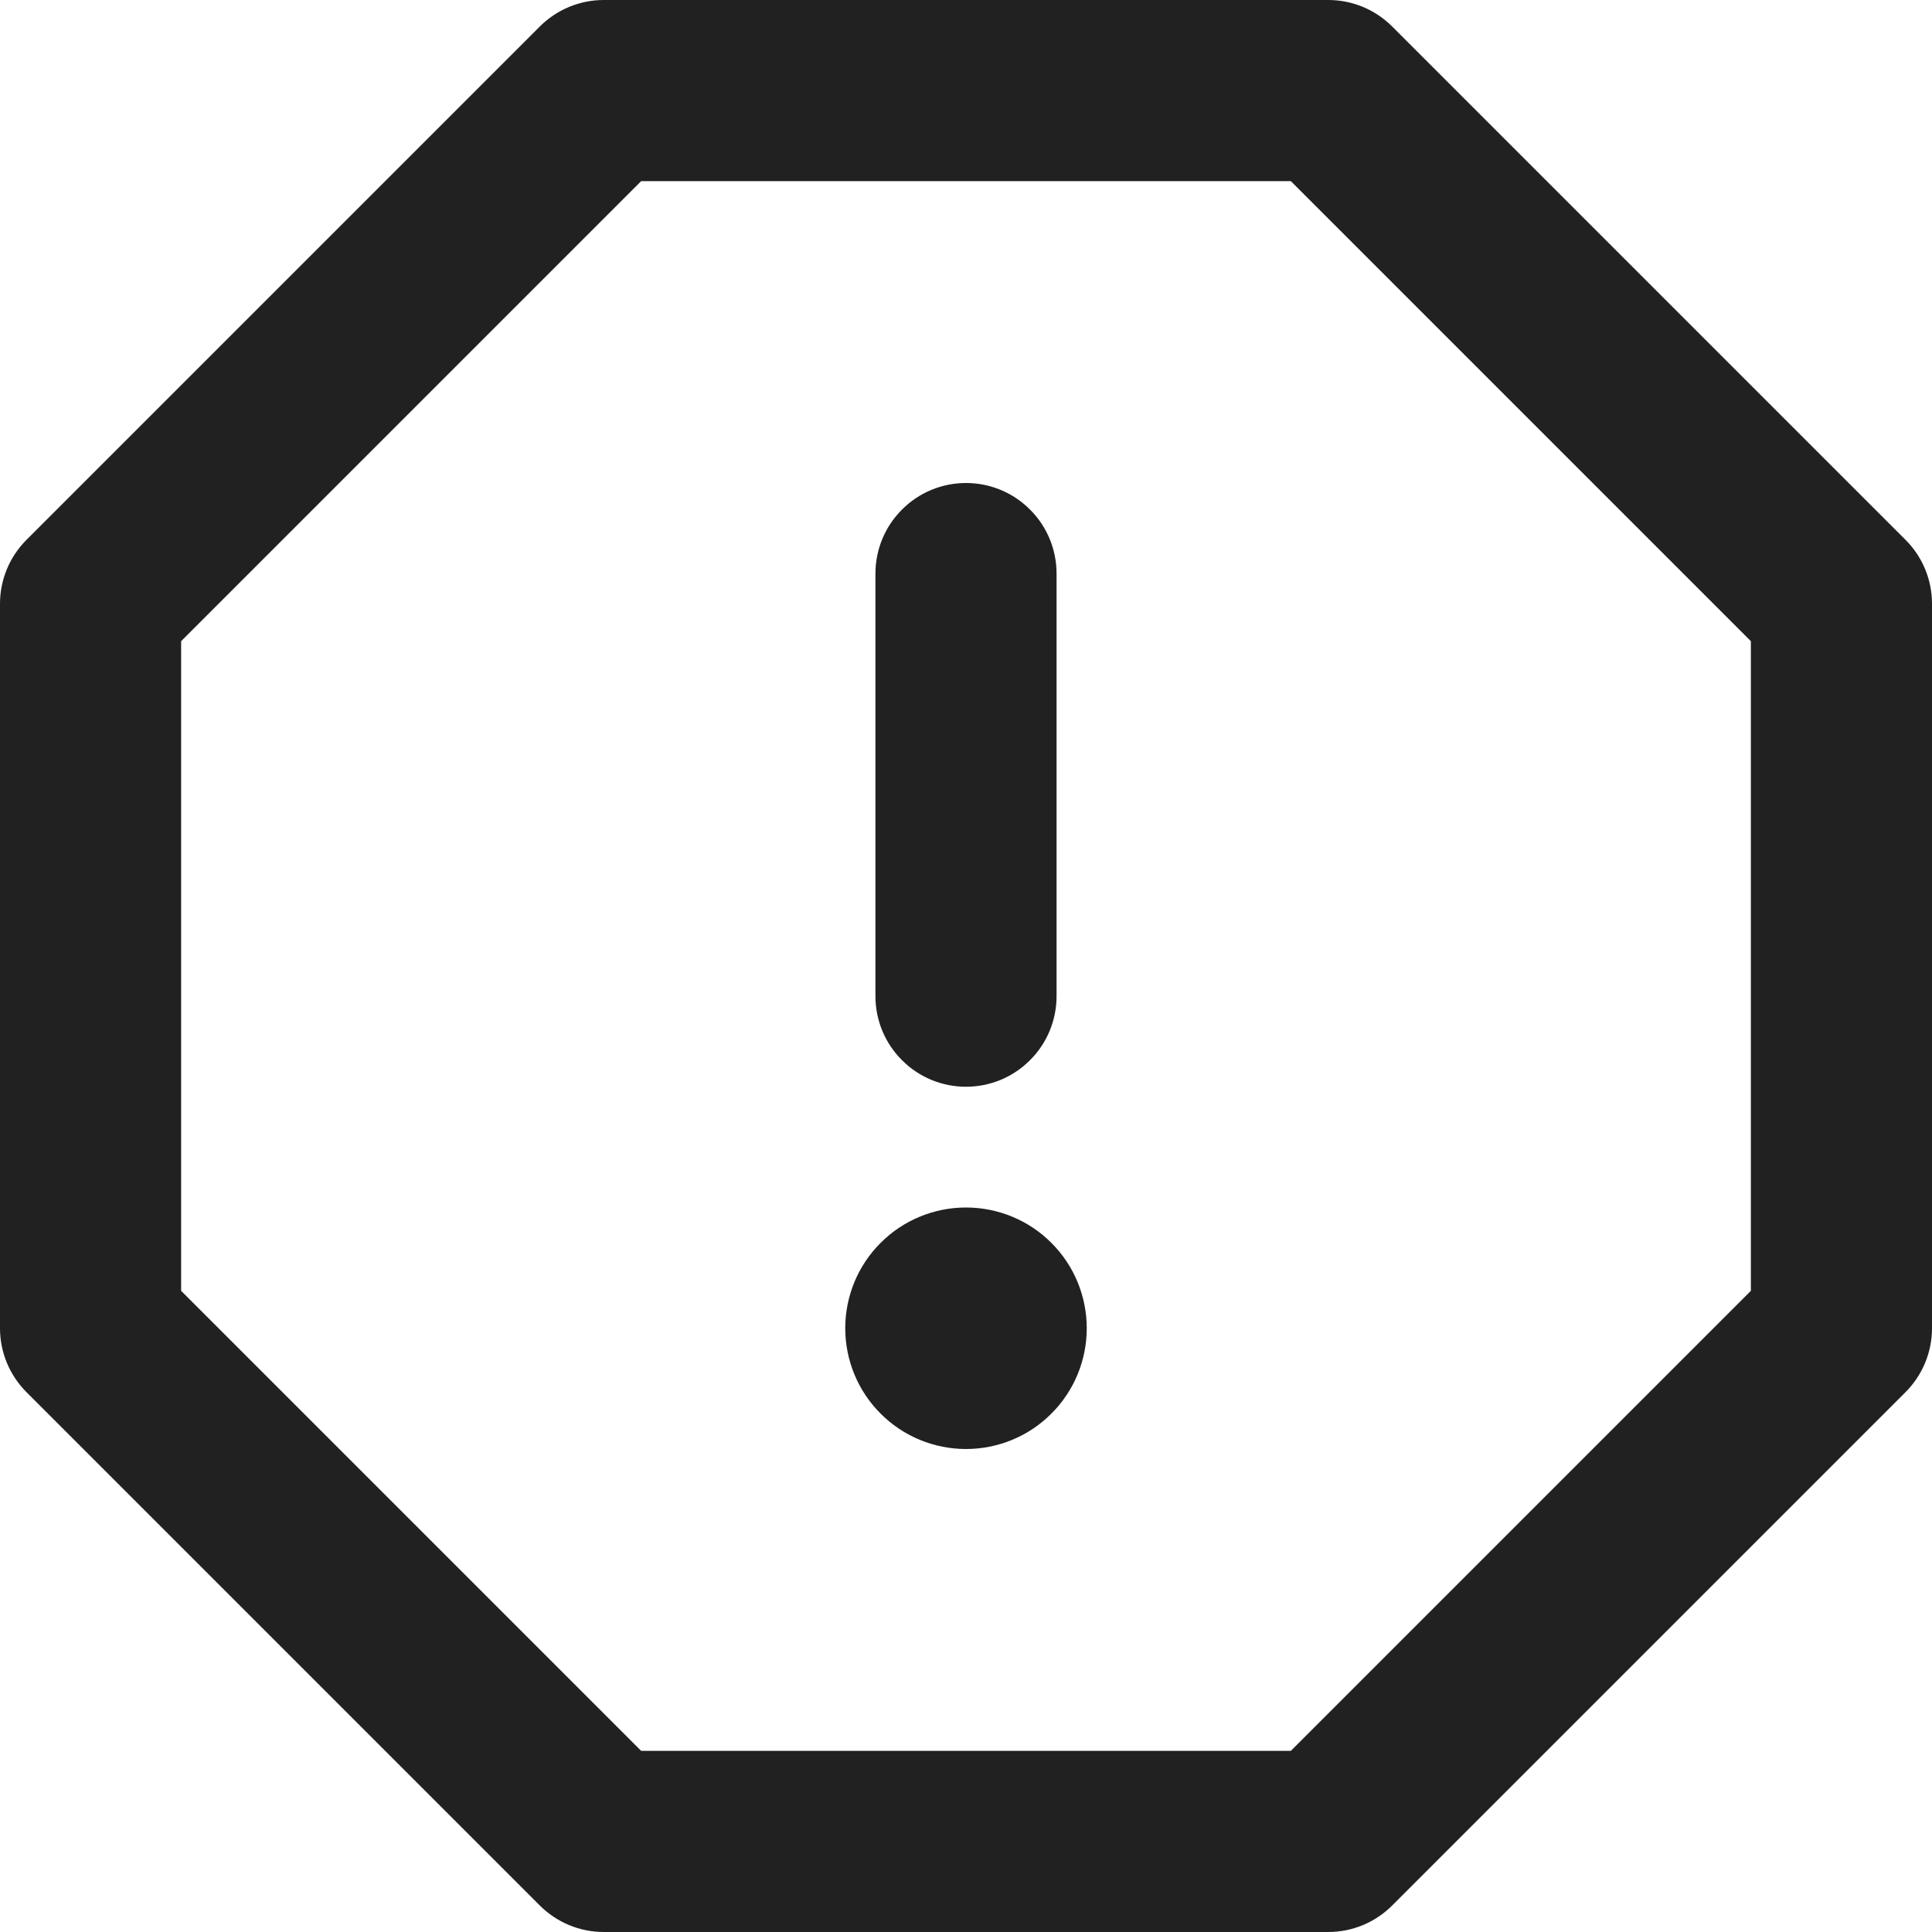
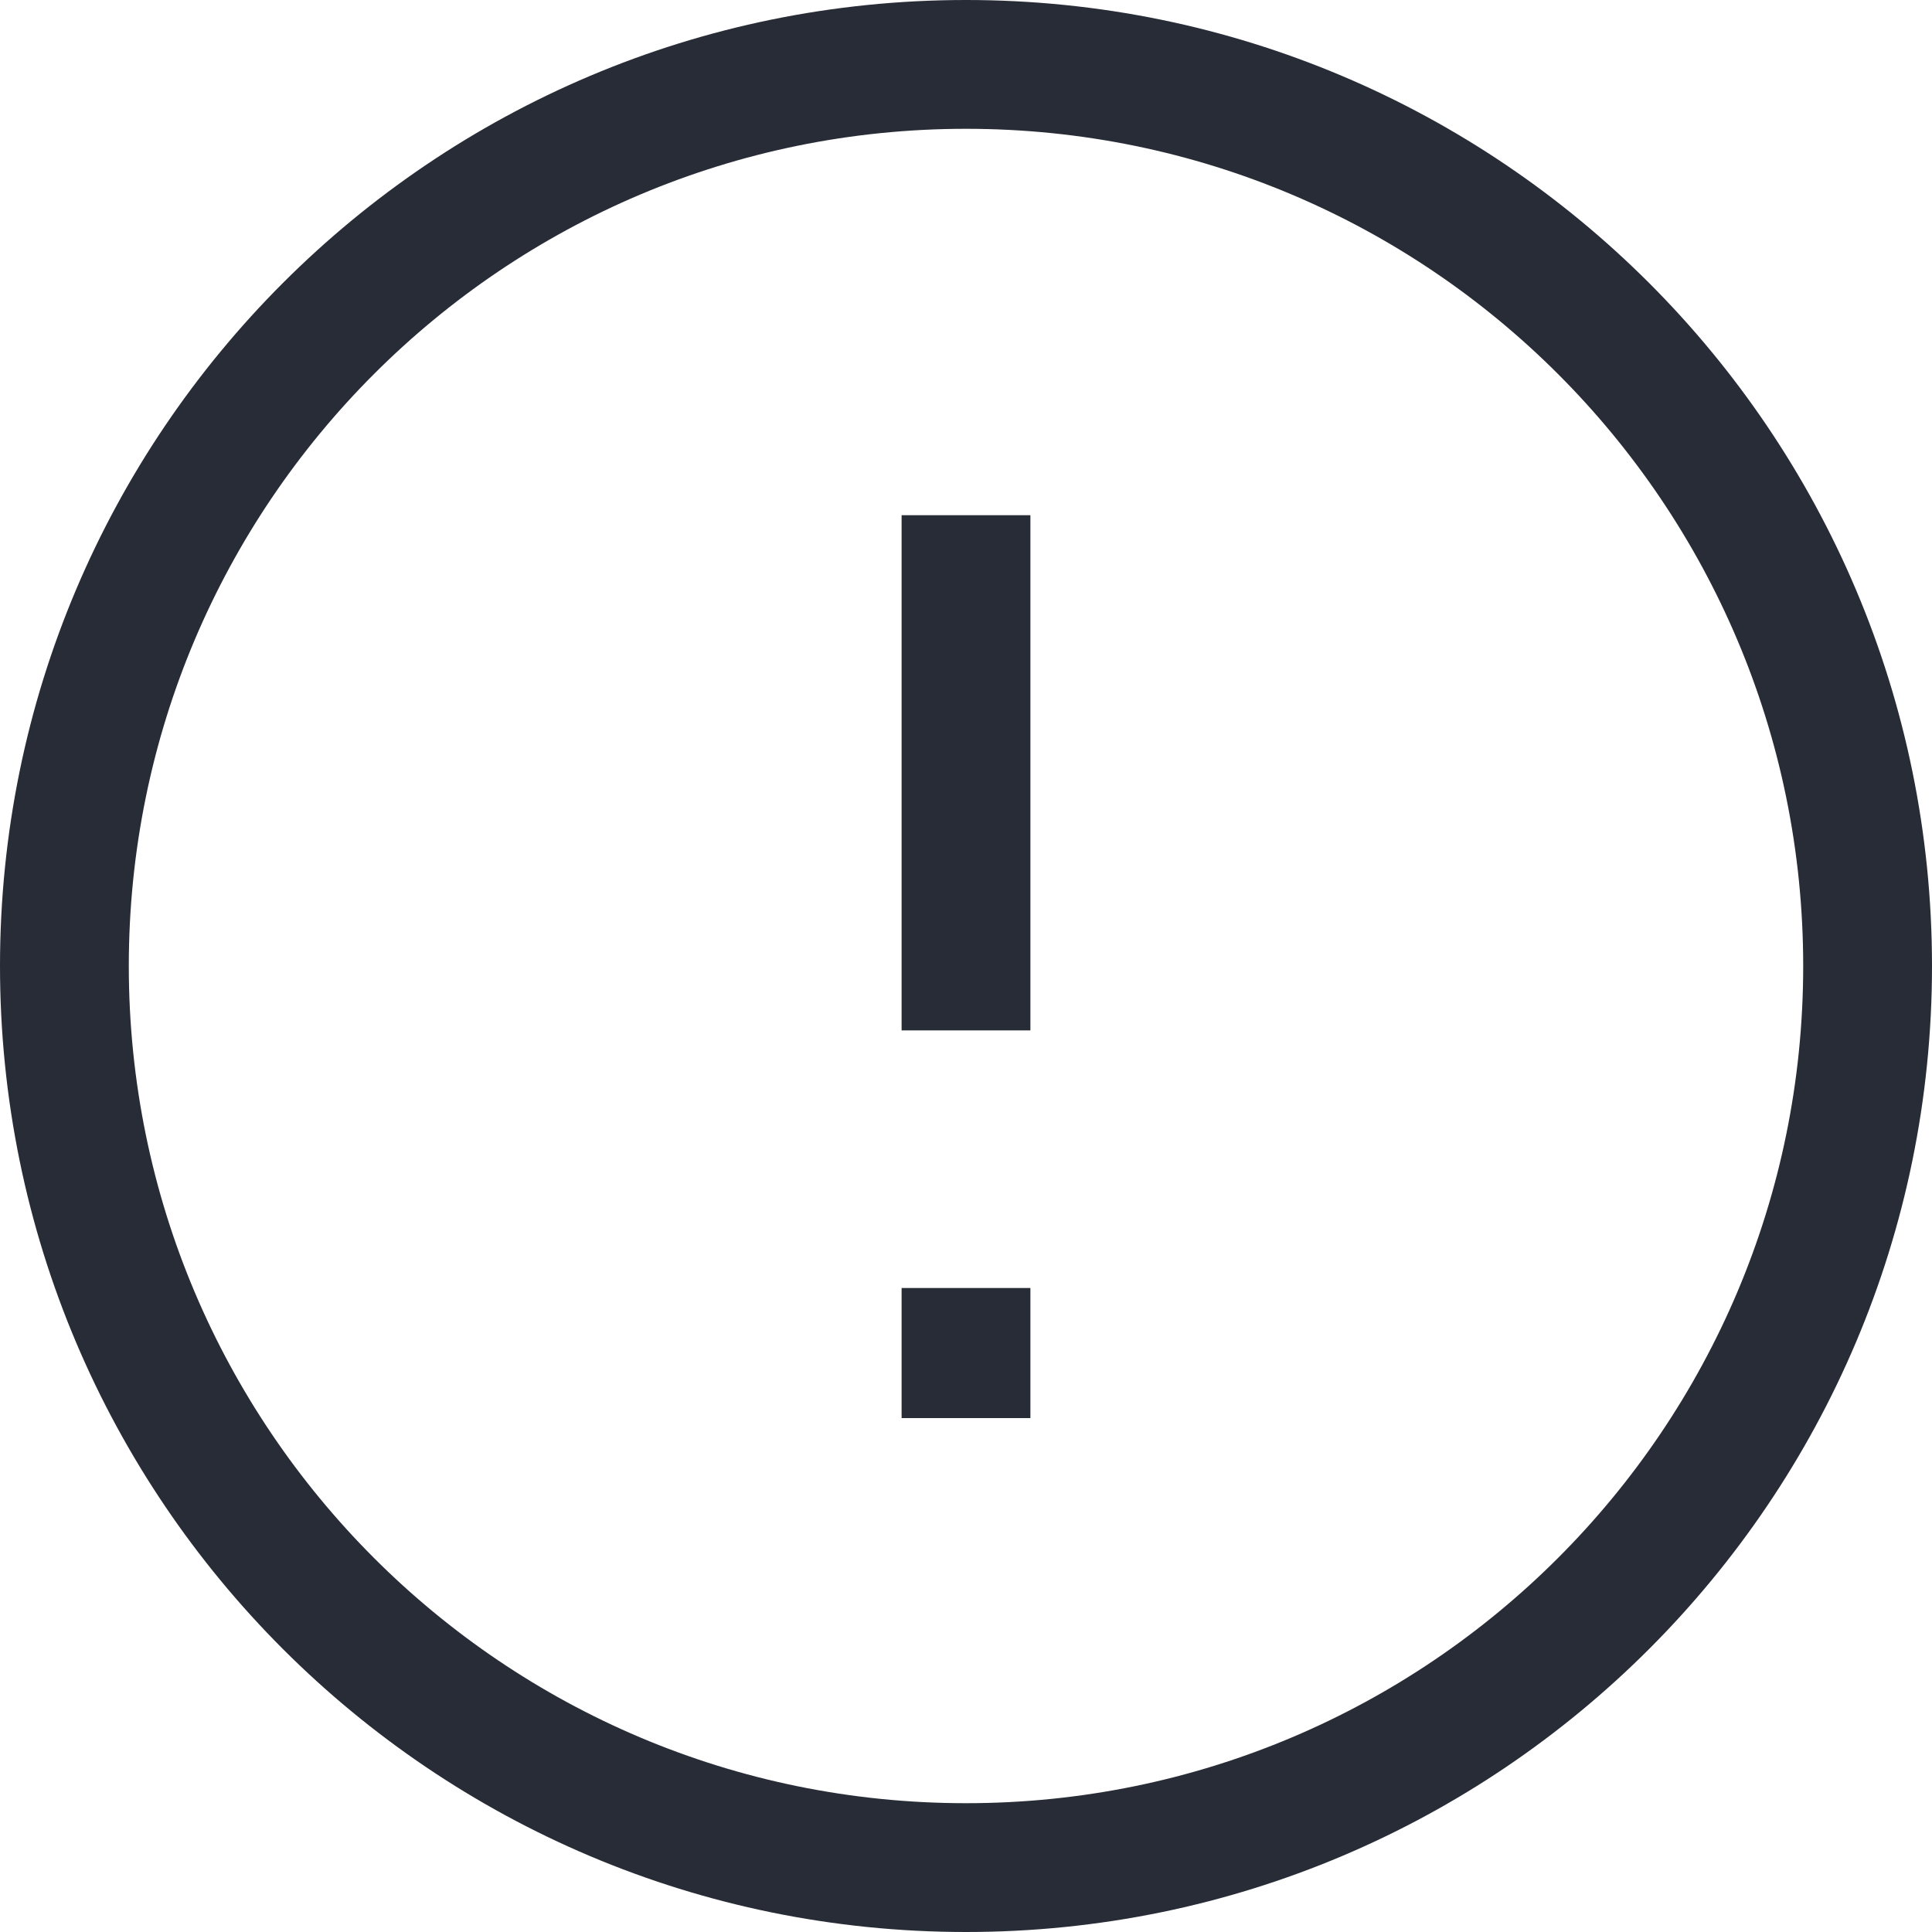
- <svg xmlns="http://www.w3.org/2000/svg" width="16" height="16" viewBox="0 0 16 16" fill="none">
-   <path fill-rule="evenodd" clip-rule="evenodd" d="M4.47 0.22C4.611 0.079 4.801 0 5 0L11 0C11.199 0 11.389 0.079 11.53 0.22L15.78 4.47C15.921 4.61 16 4.801 16 5V11C16 11.199 15.921 11.389 15.78 11.53L11.53 15.78C11.389 15.921 11.199 16 11 16H5C4.801 16 4.611 15.921 4.47 15.78L0.22 11.53C0.079 11.389 0 11.199 0 11L0 5C0 4.801 0.079 4.611 0.22 4.47L4.47 0.22ZM5.31 1.5L1.5 5.31V10.69L5.31 14.5H10.69L14.5 10.69V5.31L10.69 1.5H5.31ZM8 4C8.199 4 8.39 4.079 8.53 4.22C8.671 4.36 8.75 4.551 8.75 4.75V8.25C8.75 8.449 8.671 8.64 8.53 8.78C8.39 8.921 8.199 9 8 9C7.801 9 7.61 8.921 7.47 8.78C7.329 8.64 7.25 8.449 7.25 8.25V4.75C7.25 4.551 7.329 4.36 7.47 4.22C7.61 4.079 7.801 4 8 4ZM8 12C8.265 12 8.52 11.895 8.707 11.707C8.895 11.52 9 11.265 9 11C9 10.735 8.895 10.48 8.707 10.293C8.52 10.105 8.265 10 8 10C7.735 10 7.48 10.105 7.293 10.293C7.105 10.48 7 10.735 7 11C7 11.265 7.105 11.52 7.293 11.707C7.48 11.895 7.735 12 8 12Z" fill="black" fill-opacity="0.87" />
+ <svg xmlns="http://www.w3.org/2000/svg" width="15" height="15" viewBox="0 0 15 15" fill="none">
+   <path d="M8 10.5V10H7V10.5H8ZM7 10.51V11.01H8V10.51H7ZM7 4V8H8V4H7ZM7 10.5V10.51H8V10.5H7ZM7.5 14C3.91 14 1 11.09 1 7.5H0C0 11.642 3.358 15 7.5 15V14ZM14 7.5C14 11.09 11.09 14 7.5 14V15C11.642 15 15 11.642 15 7.5H14ZM7.5 1C11.09 1 14 3.91 14 7.5H15C15 3.358 11.642 0 7.5 0V1ZM7.5 0C3.358 0 0 3.358 0 7.5H1C1 3.91 3.91 1 7.5 1V0Z" fill="#282C37" />
</svg>
